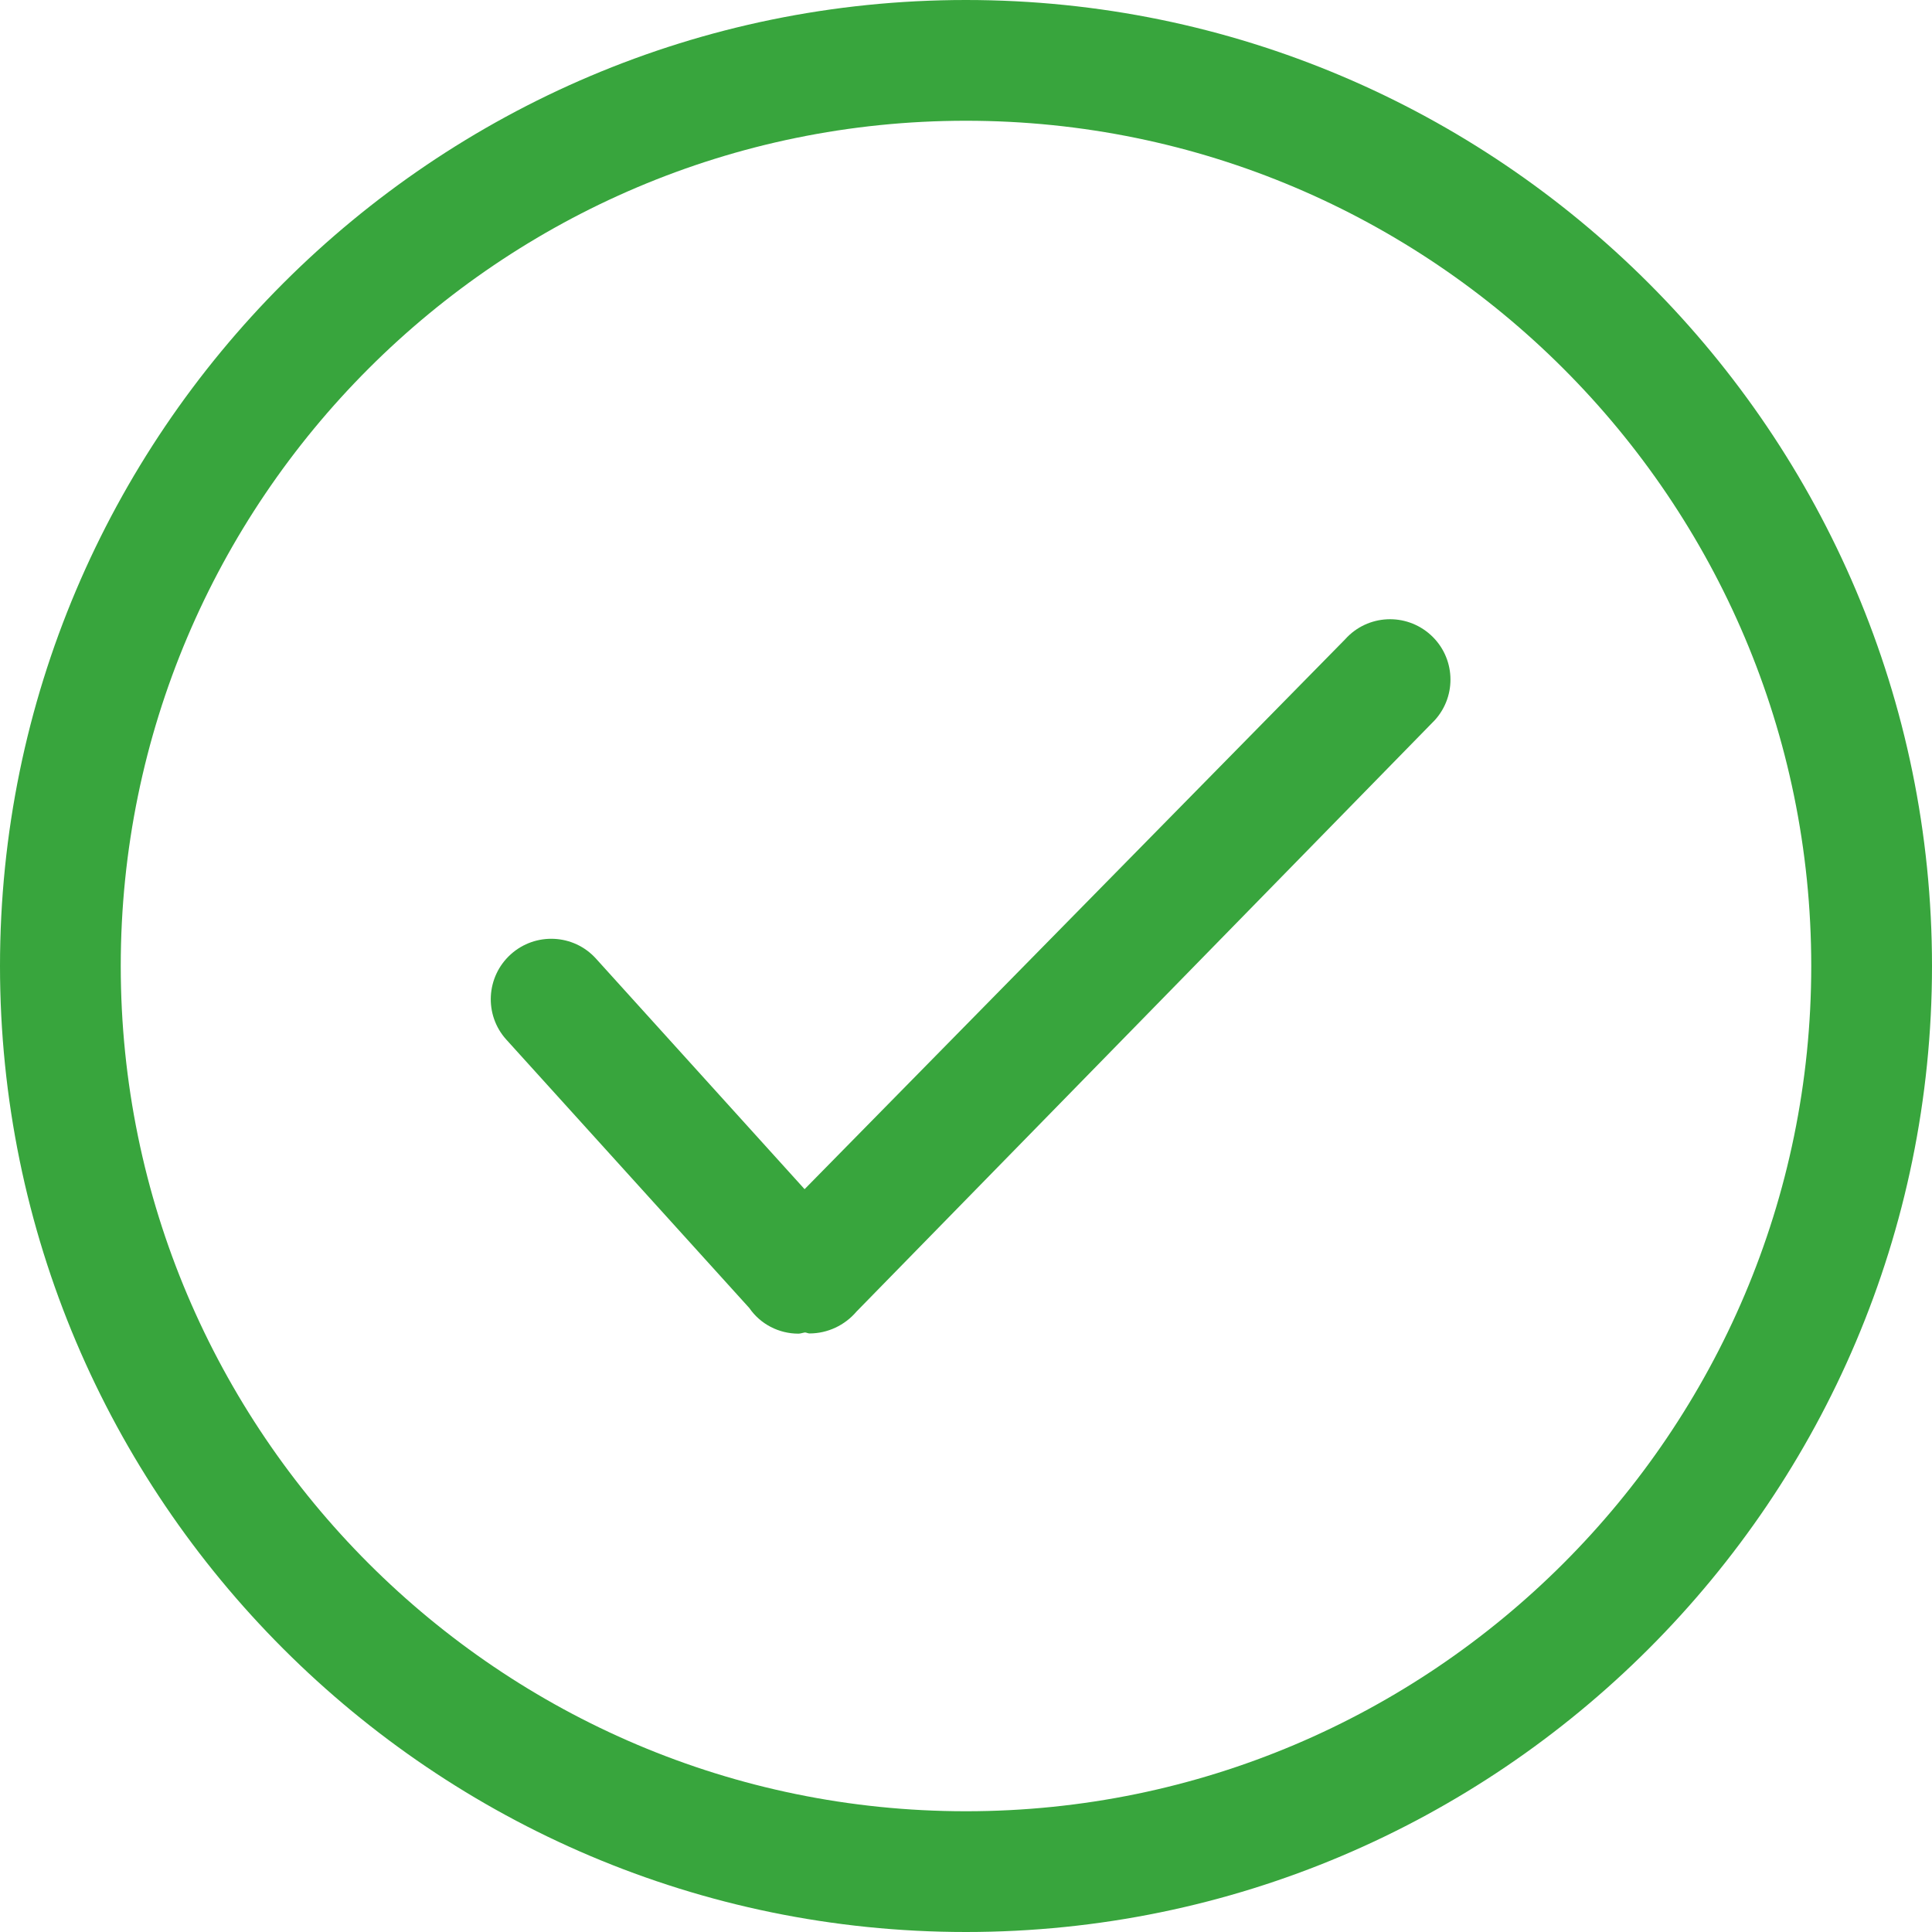
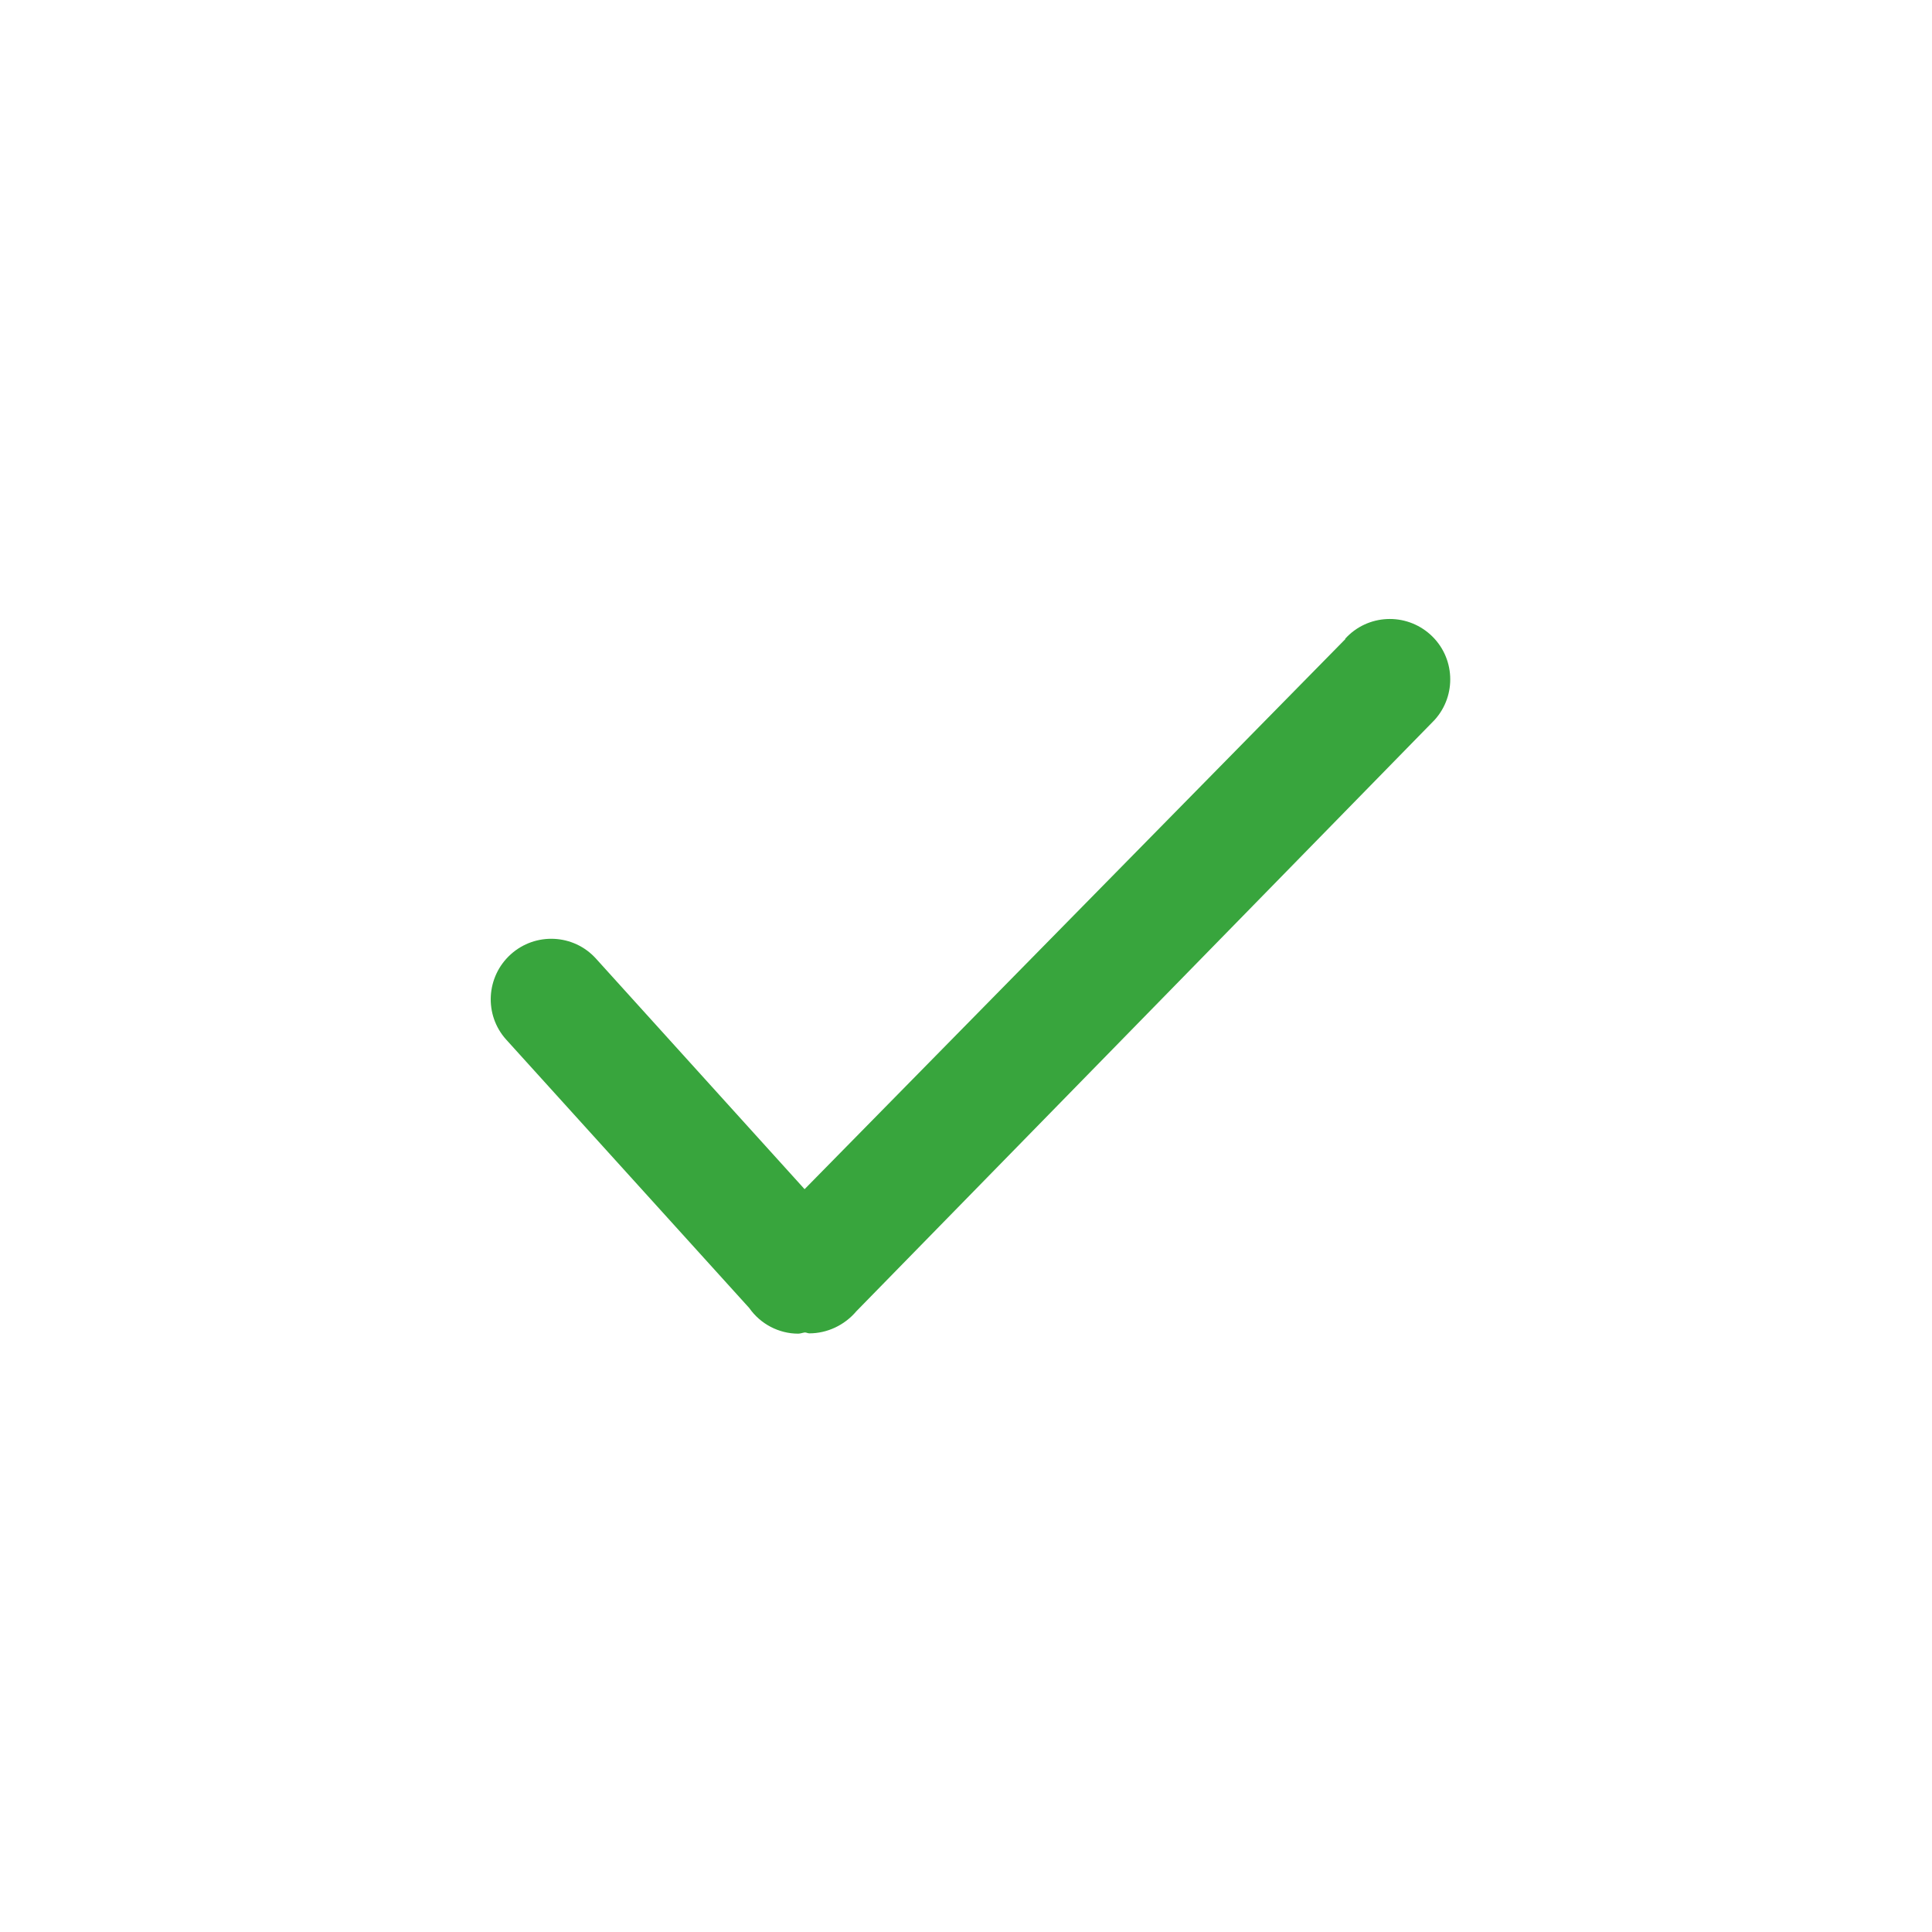
<svg xmlns="http://www.w3.org/2000/svg" width="64" height="64" viewBox="0 0 64 64">
-   <path fill="#38a53d" d="M44.567 21.17L26.653 39.393l-6.91-7.637c-.74-.82-2.006-.88-2.824-.142-.82.74-.888 2.006-.146 2.825l8.048 8.89c.368.536.98.85 1.627.85.073 0 .146-.03.22-.04.05.005.1.033.15.033.592 0 1.166-.266 1.555-.725L47.53 23.856c.743-.82.68-2.085-.14-2.826-.82-.74-2.083-.68-2.824.14z" />
-   <path fill="#38a53d" d="M31.998 0C14.354 0 0 14.355 0 32s14.354 32 31.998 32C49.645 64 64 49.645 64 32S49.645 0 31.998 0zm0 60C16.56 60 4 47.44 4 32S16.56 4 31.998 4C47.438 4 60 16.56 60 32S47.438 60 31.998 60z" />
+   <path fill="#38a53d" d="M44.567 21.17L26.653 39.393l-6.91-7.637c-.74-.82-2.006-.88-2.824-.142-.82.74-.89 2.006-.15 2.825l8.05 8.89c.37.53.98.85 1.622.85.073 0 .146-.03.22-.04.05 0 .1.03.15.03.592 0 1.166-.27 1.555-.73l19.157-19.59c.742-.82.68-2.086-.14-2.827-.82-.74-2.084-.68-2.825.14z" />
</svg>
